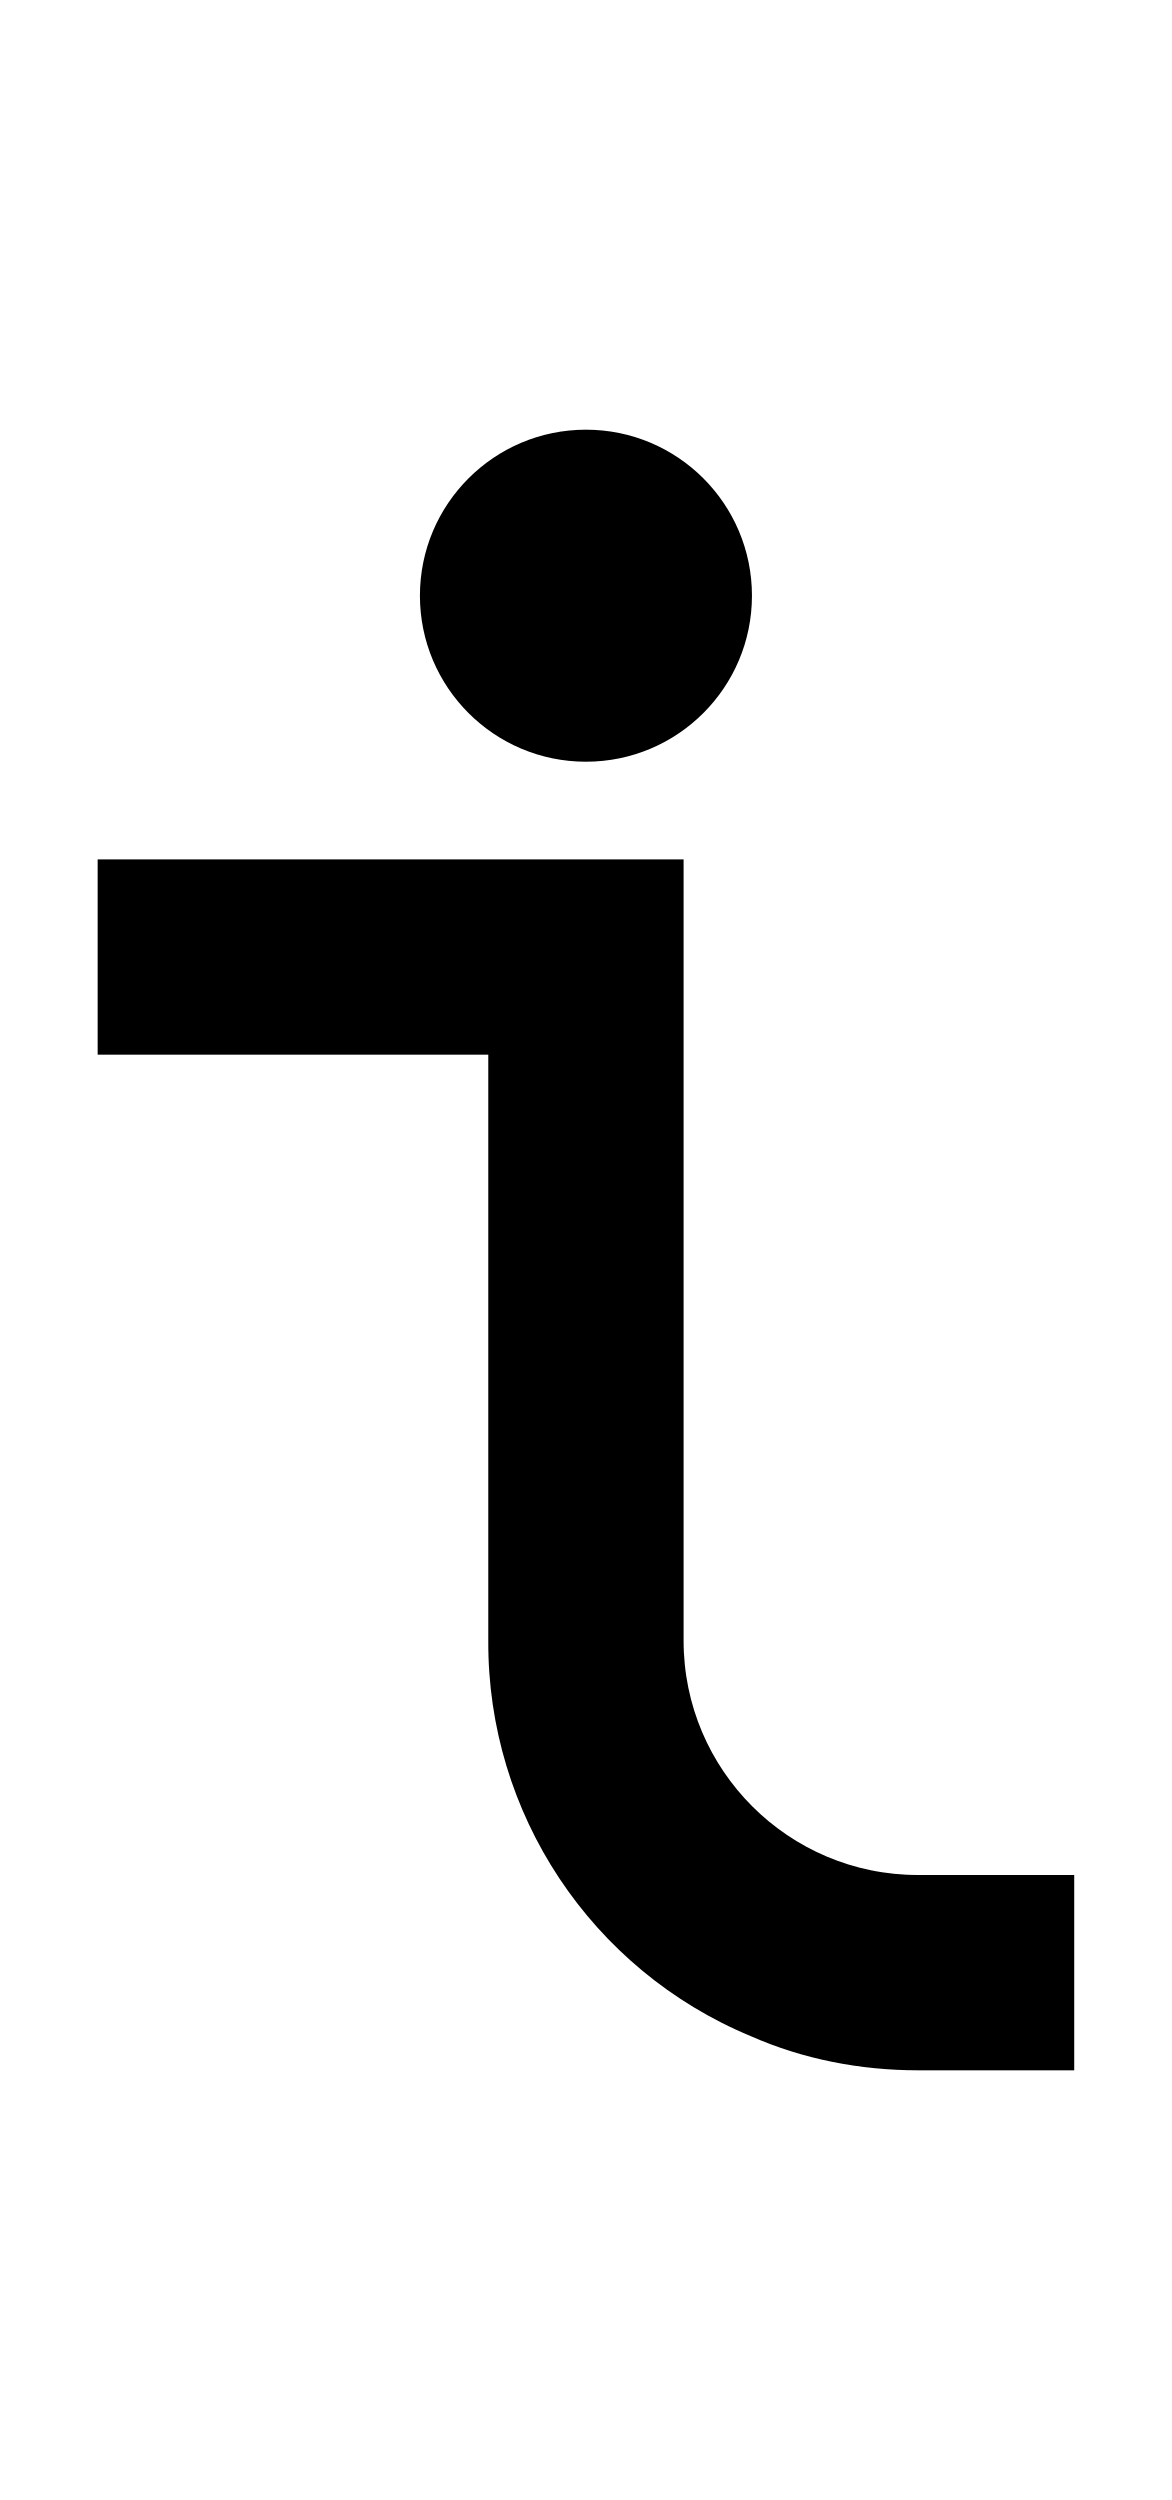
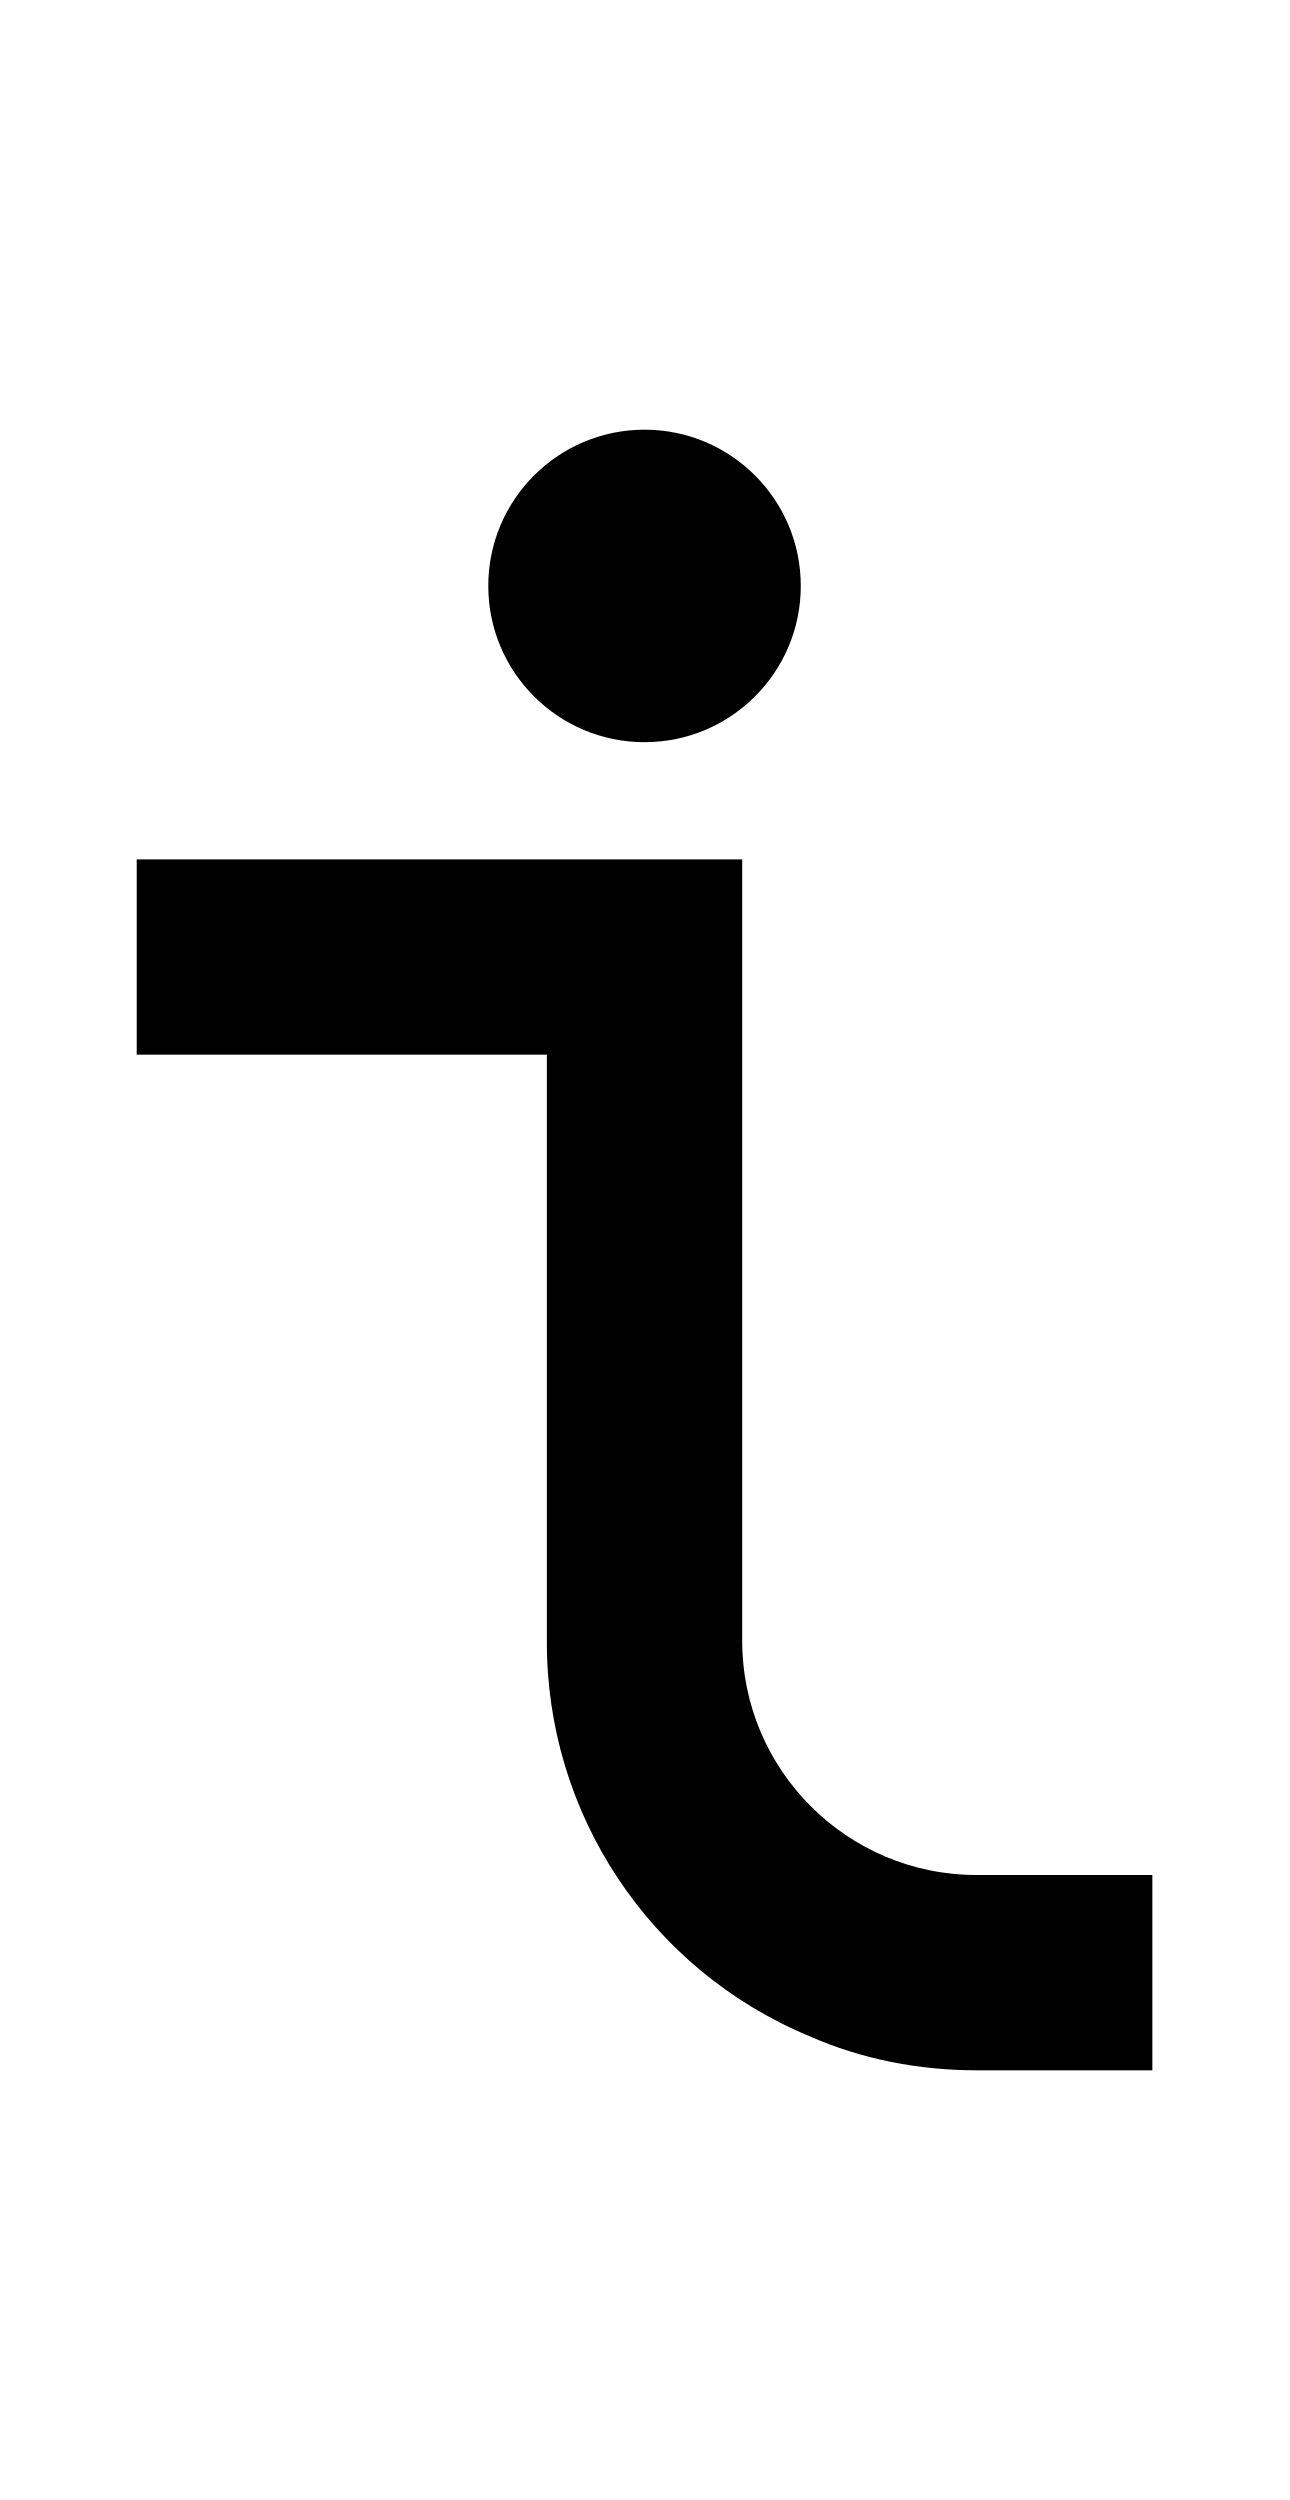
- <svg xmlns="http://www.w3.org/2000/svg" viewBox="0 0 960 2048">
-   <path d="M752 1536c-106 0-192-86-192-192V704H80v160h320v480a349 349 0 0 0 215 324c43 19 90 28 137 28h128v-160H752Z" />
-   <circle cx="480" cy="488" r="136" />
+ <svg xmlns="http://www.w3.org/2000/svg" viewBox="0 0 1056 2048">
+   <circle cx="528" cy="480" r="128" />
+   <path d="M800 1536c-106 0-192-86-192-192V704H112v160h336v480a349 349 0 0 0 215 324c43 19 90 28 137 28h144v-160H800Z" />
</svg>
